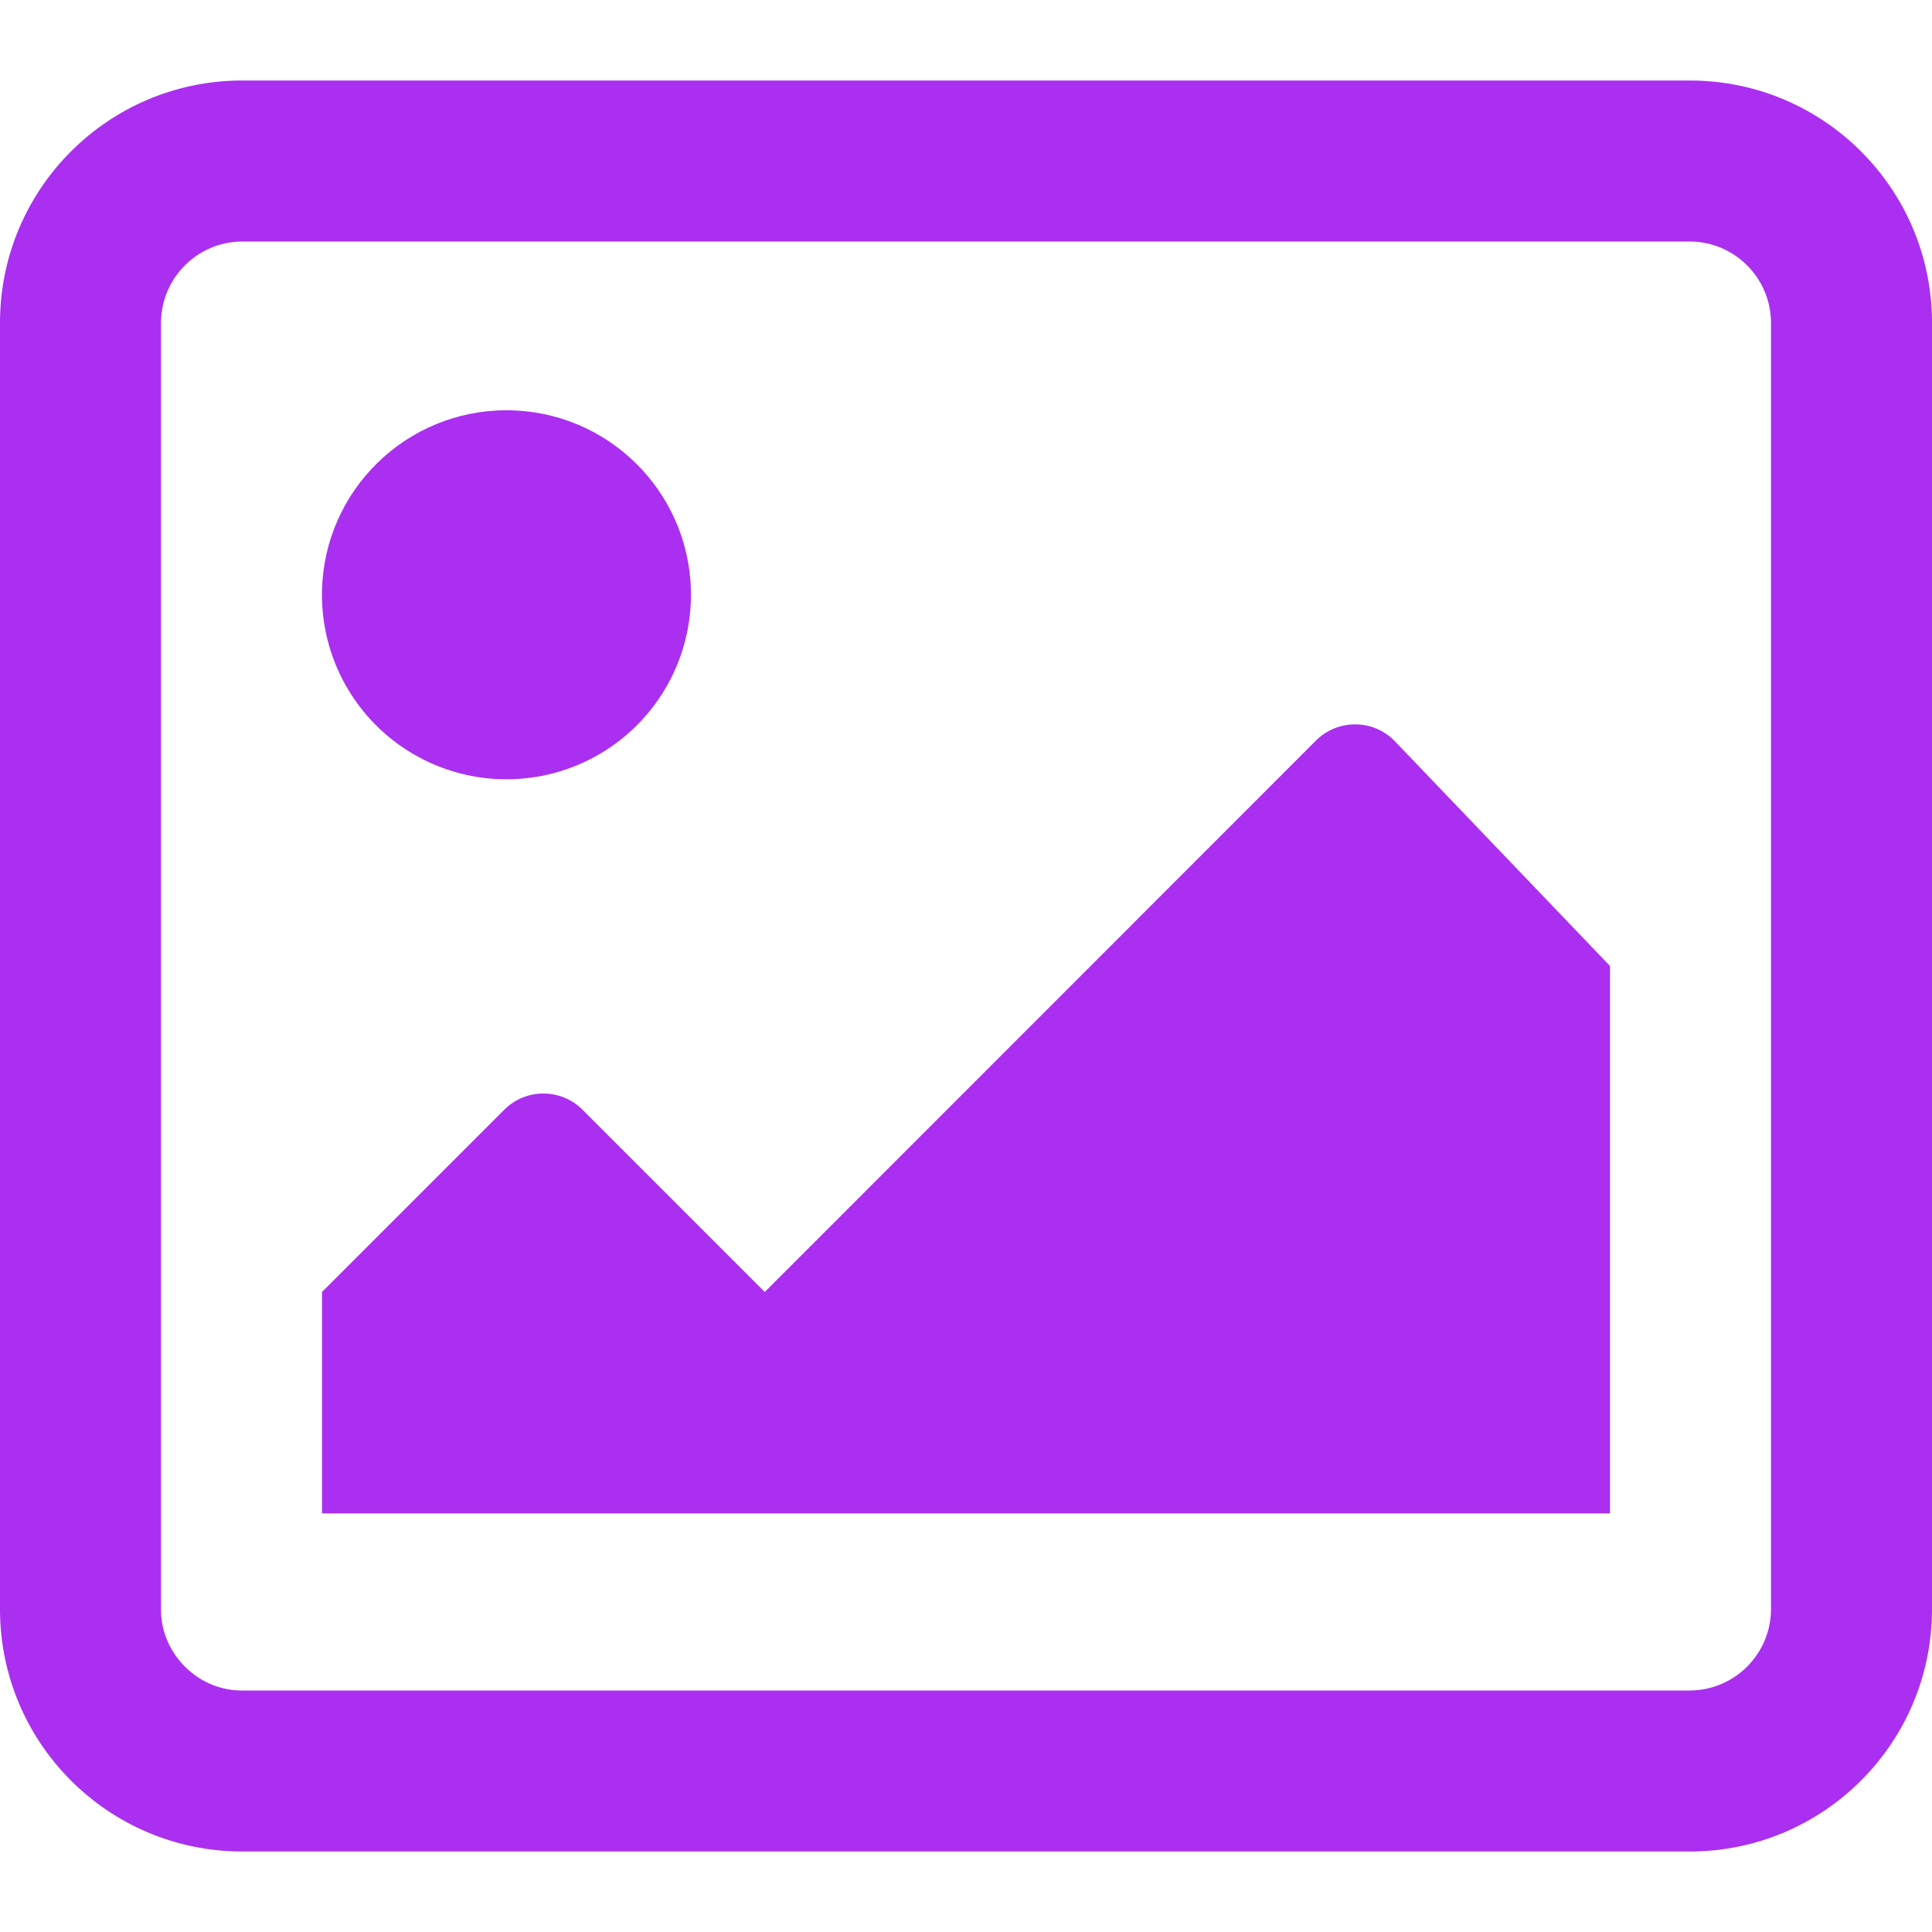
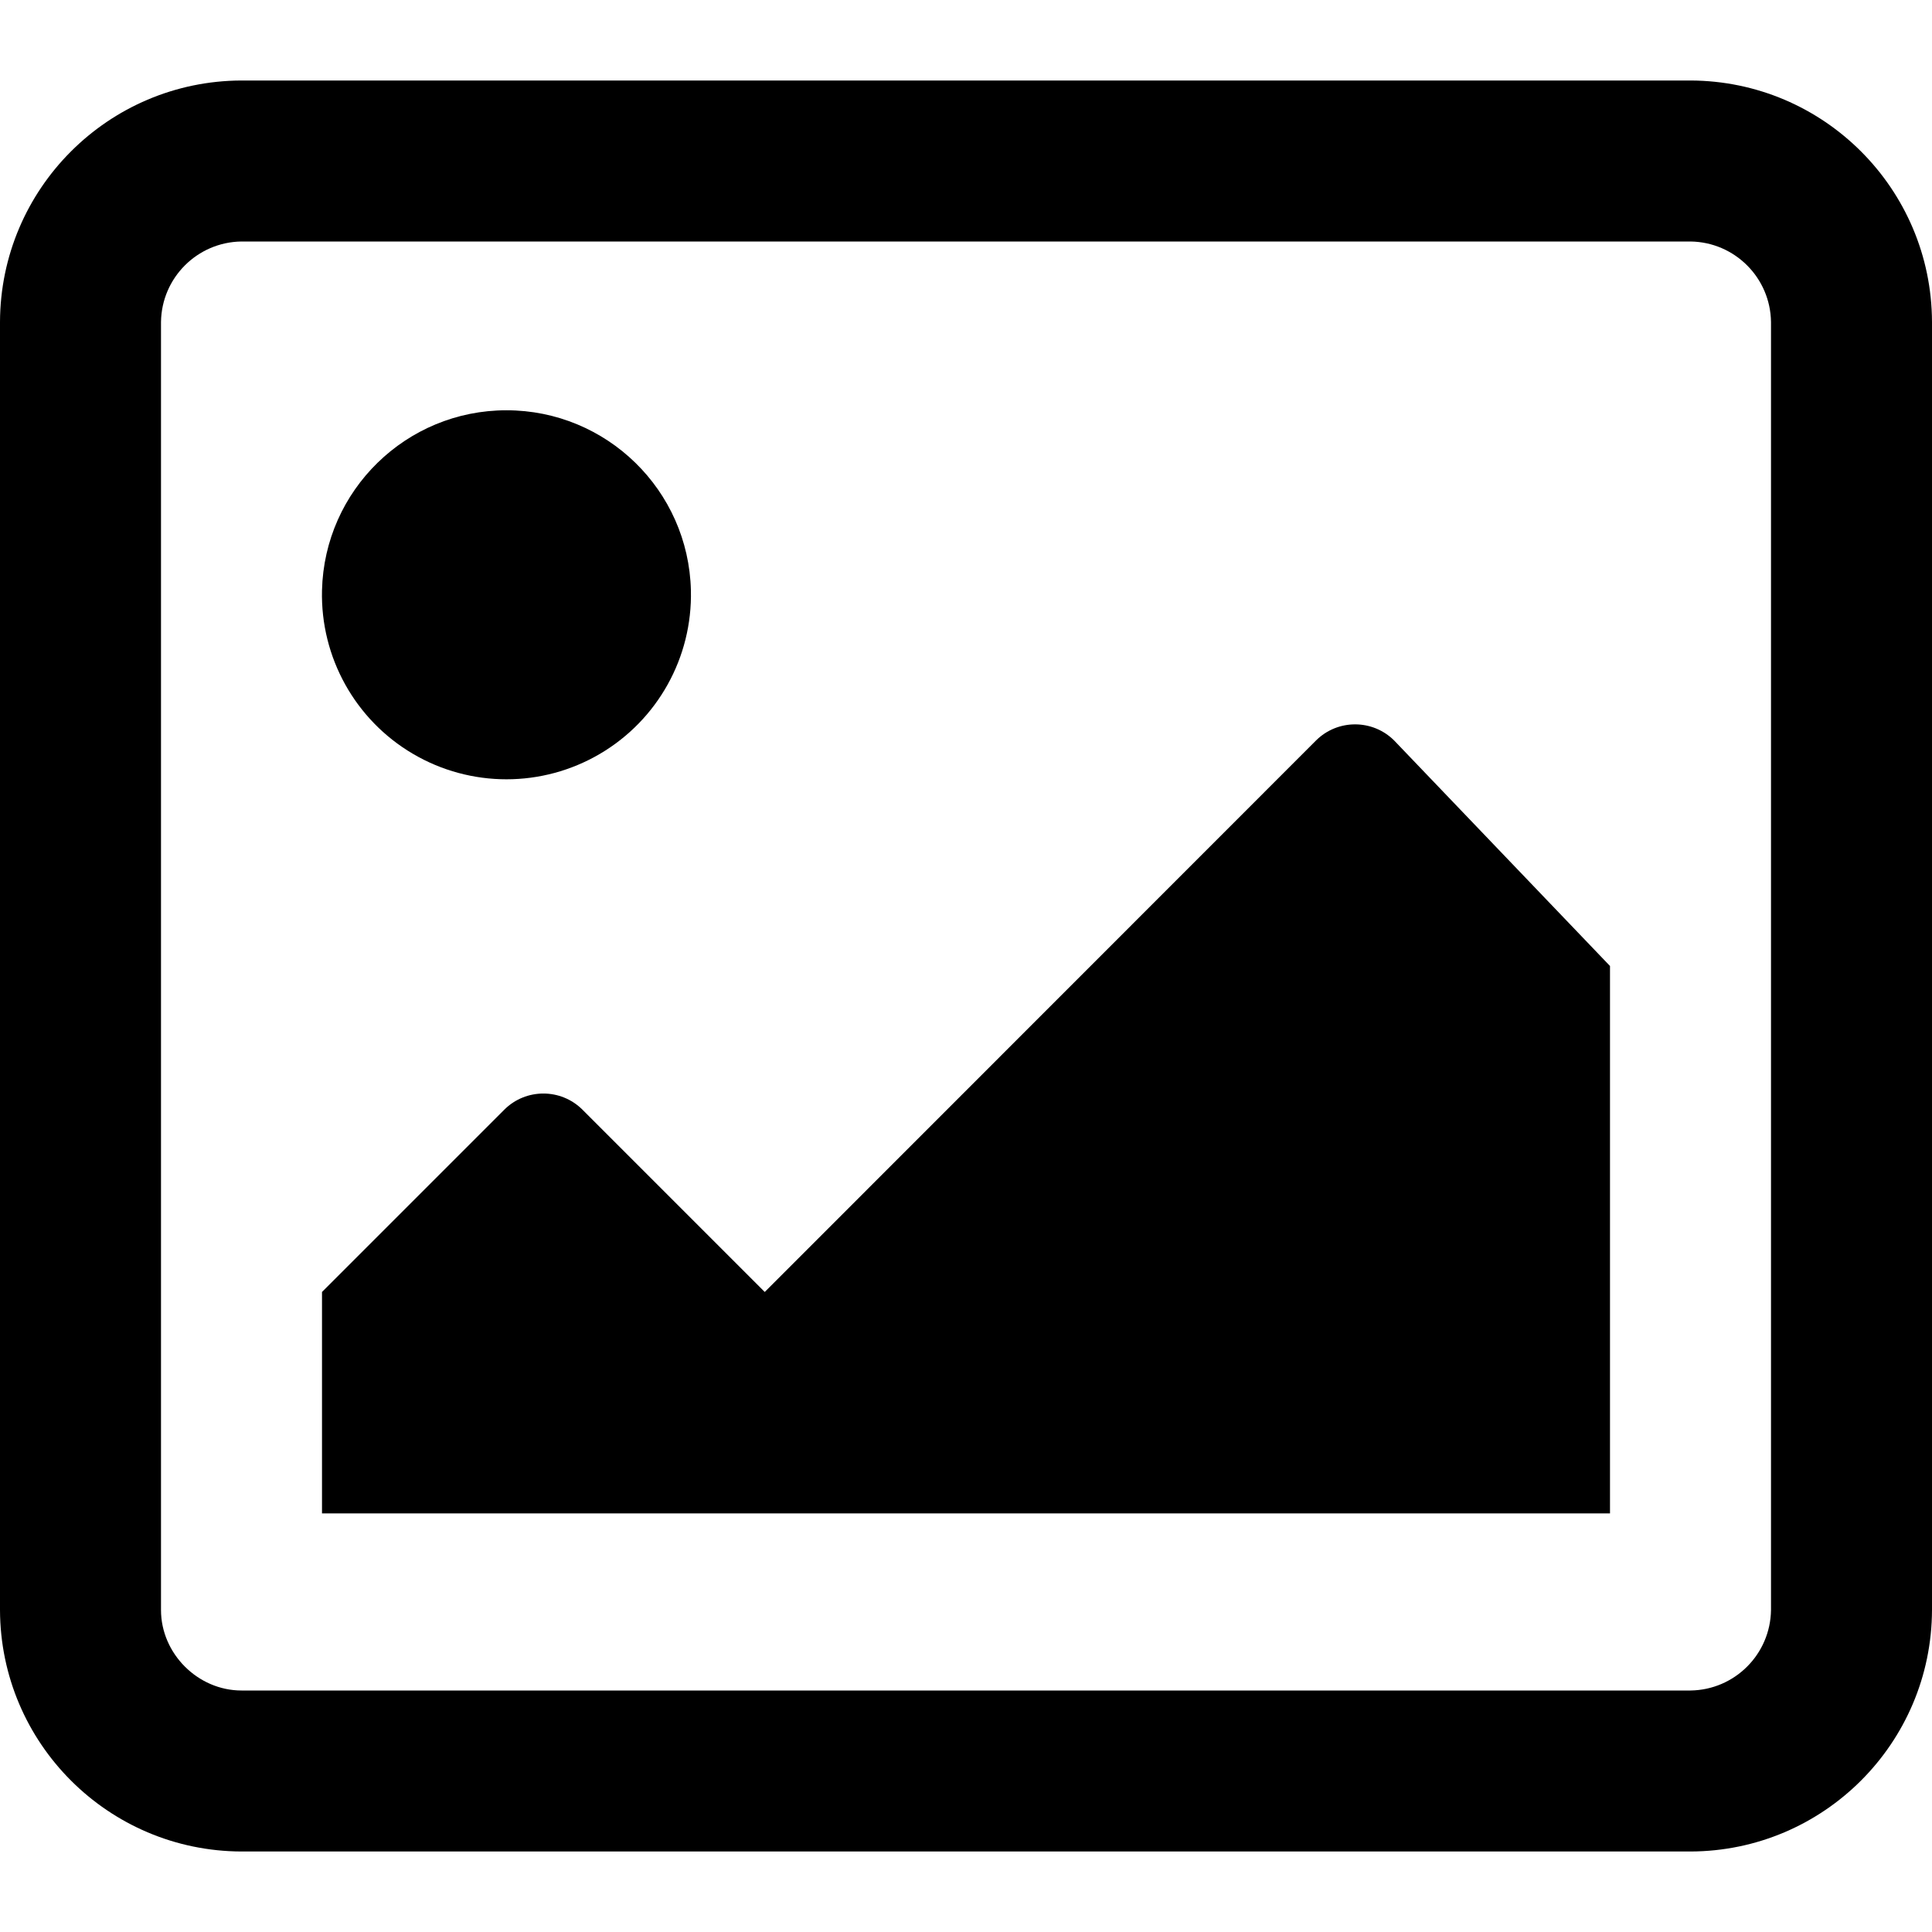
<svg xmlns="http://www.w3.org/2000/svg" width="18" height="18" viewBox="0 0 18 18">
-   <g fill="none" fill-rule="evenodd">
-     <path d="M0 0h18v18H0z" />
-     <path d="M15.75.75A2.257 2.257 0 0 1 18 3v12a2.257 2.257 0 0 1-2.25 2.25H2.25A2.257 2.257 0 0 1 0 15V3A2.257 2.257 0 0 1 2.25.75h13.5zm0 1.5H2.25A.76.76 0 0 0 1.5 3v12c0 .406.343.75.75.75h13.5a.76.76 0 0 0 .75-.75V3a.76.76 0 0 0-.75-.75zM3 14.1h12V9l-2.01-2.1a.516.516 0 0 0-.73 0l-5.135 5.137-1.698-1.698a.516.516 0 0 0-.729 0L3 12.037v2.062zm3.437-8.6A1.719 1.719 0 1 1 3 5.5a1.719 1.719 0 0 1 3.437 0z" fill="#aa2ff0" />
+   <g fill-rule="evenodd">
+     <path d="M15.75.75A2.257 2.257 0 0 1 18 3v12a2.257 2.257 0 0 1-2.25 2.25H2.25A2.257 2.257 0 0 1 0 15V3A2.257 2.257 0 0 1 2.25.75h13.5zm0 1.5H2.25A.76.76 0 0 0 1.5 3v12c0 .406.343.75.75.75h13.5a.76.76 0 0 0 .75-.75V3a.76.76 0 0 0-.75-.75zM3 14.1h12V9l-2.01-2.1a.516.516 0 0 0-.73 0l-5.135 5.137-1.698-1.698a.516.516 0 0 0-.729 0L3 12.037v2.062zm3.437-8.6A1.719 1.719 0 1 1 3 5.5a1.719 1.719 0 0 1 3.437 0z" />
  </g>
</svg>
